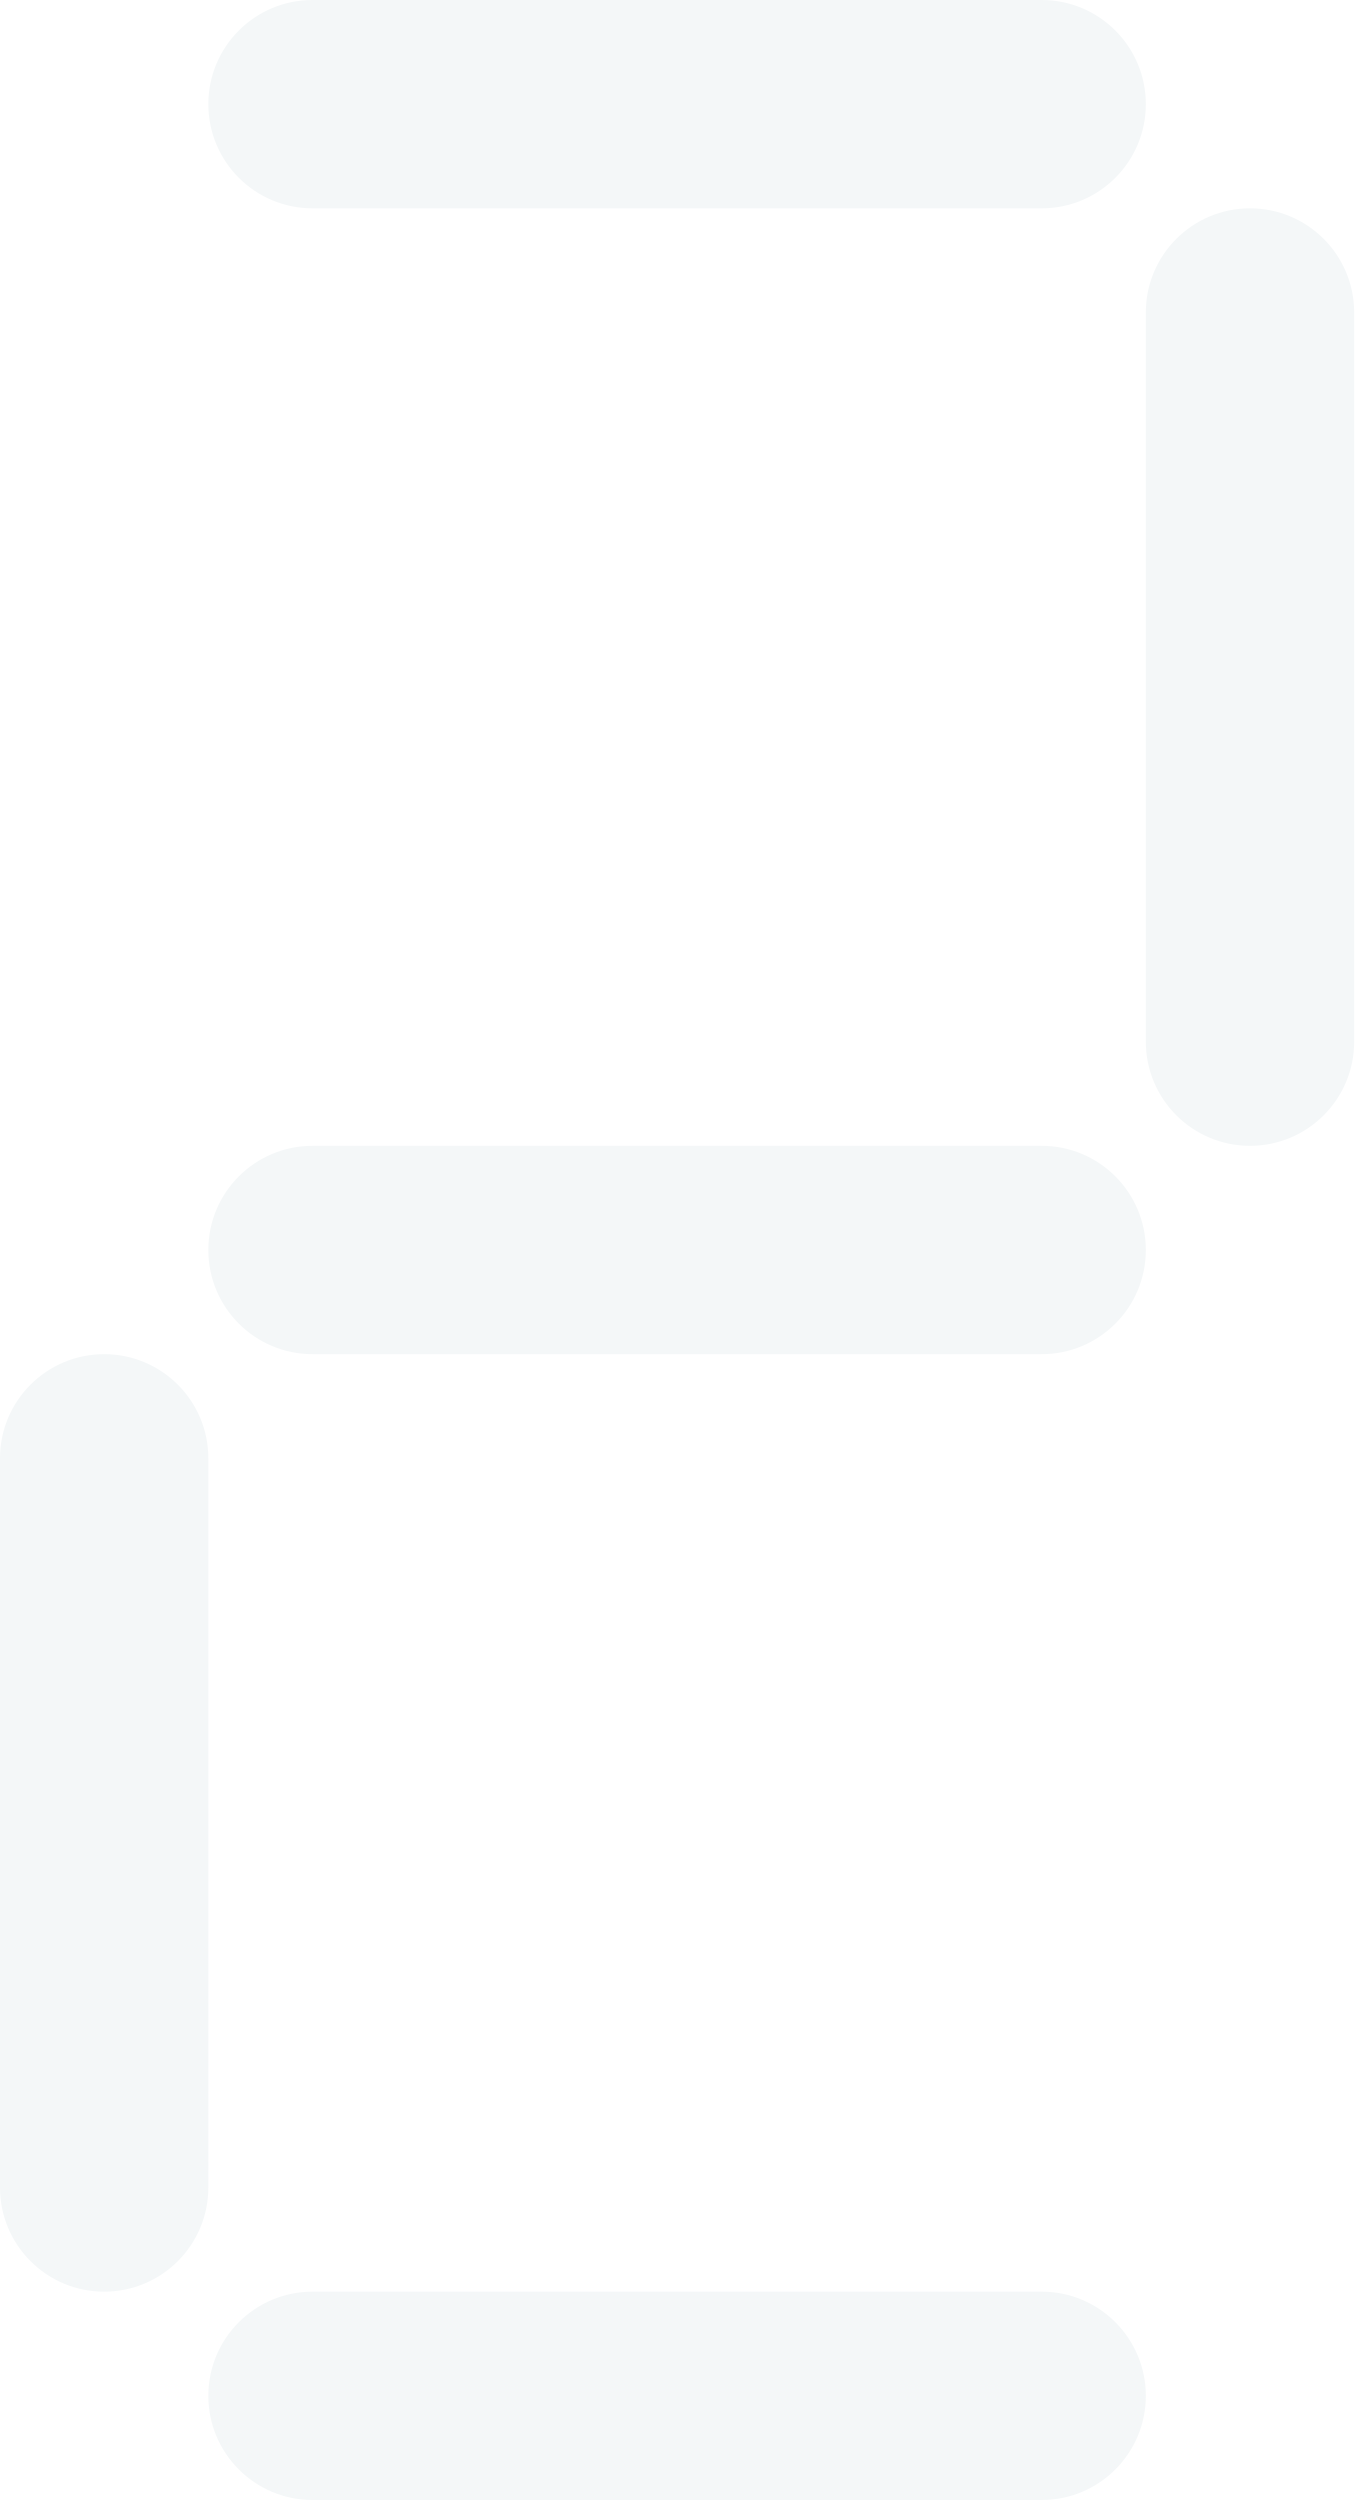
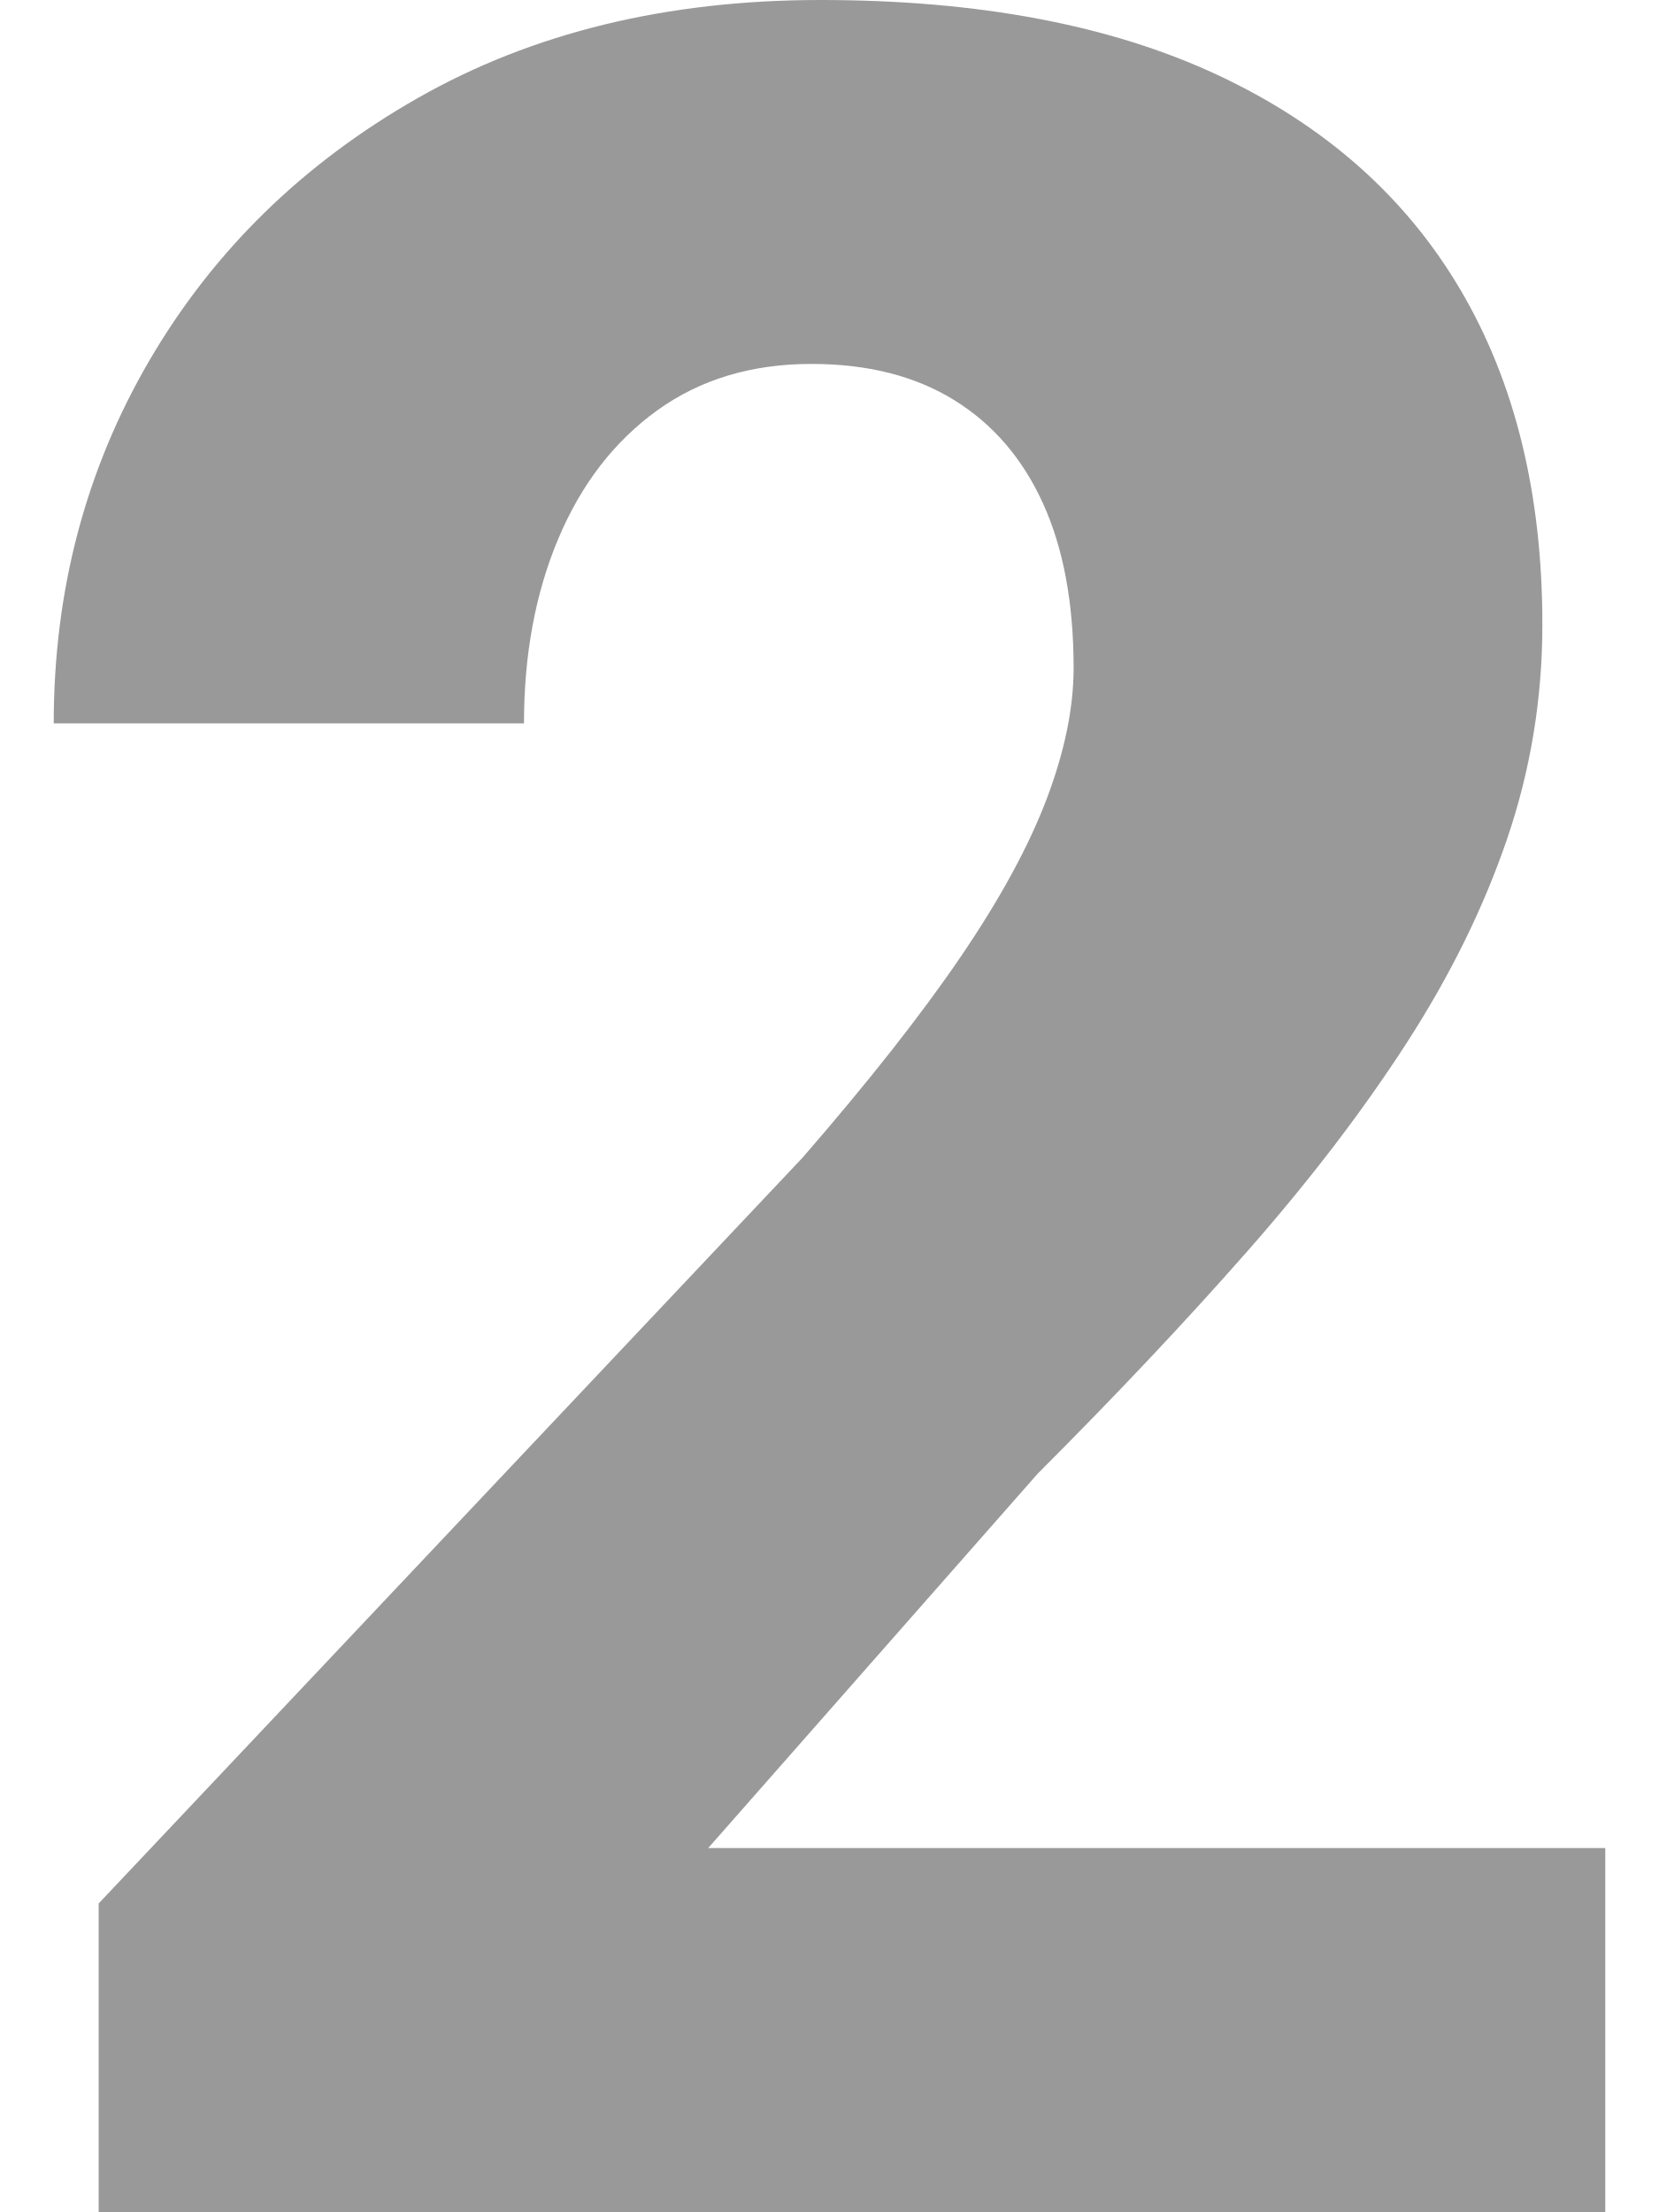
- <svg xmlns="http://www.w3.org/2000/svg" width="13" height="24" viewBox="0 0 13 24">
-   <g fill="#f4f7f8">
-     <rect x="2" y="0" width="9" height="2" rx="1" />
-     <rect x="11" y="2" width="2" height="9" rx="1" />
-     <rect x="2" y="11" width="9" height="2" rx="1" />
-     <rect x="0" y="13" width="2" height="9" rx="1" />
-     <rect x="2" y="22" width="9" height="2" rx="1" />
-   </g>
+ <svg xmlns="http://www.w3.org/2000/svg" width="15" height="20" viewBox="0 0 15 20">
+   <path fill="#999999" transform="translate(-0.3943805 20) scale(0.01354096)" d="M502-243L1101-243L1101 0L95 0L95-206L565-704Q631-780 670.500-838Q710-896 728-943.500Q746-991 746-1031Q746-1096 725.500-1141Q705-1186 666-1210Q627-1234 571-1234Q511-1234 468-1203Q425-1172 402-1117.500Q379-1063 379-994L65-994Q65-1127 129-1236.500Q193-1346 308-1411.500Q423-1477 577-1477Q735-1477 842-1427Q949-1377 1004-1284Q1059-1191 1059-1060Q1059-986 1035.500-917Q1012-848 968-780Q924-712 862-641.500Q800-571 722-493" />
</svg>
